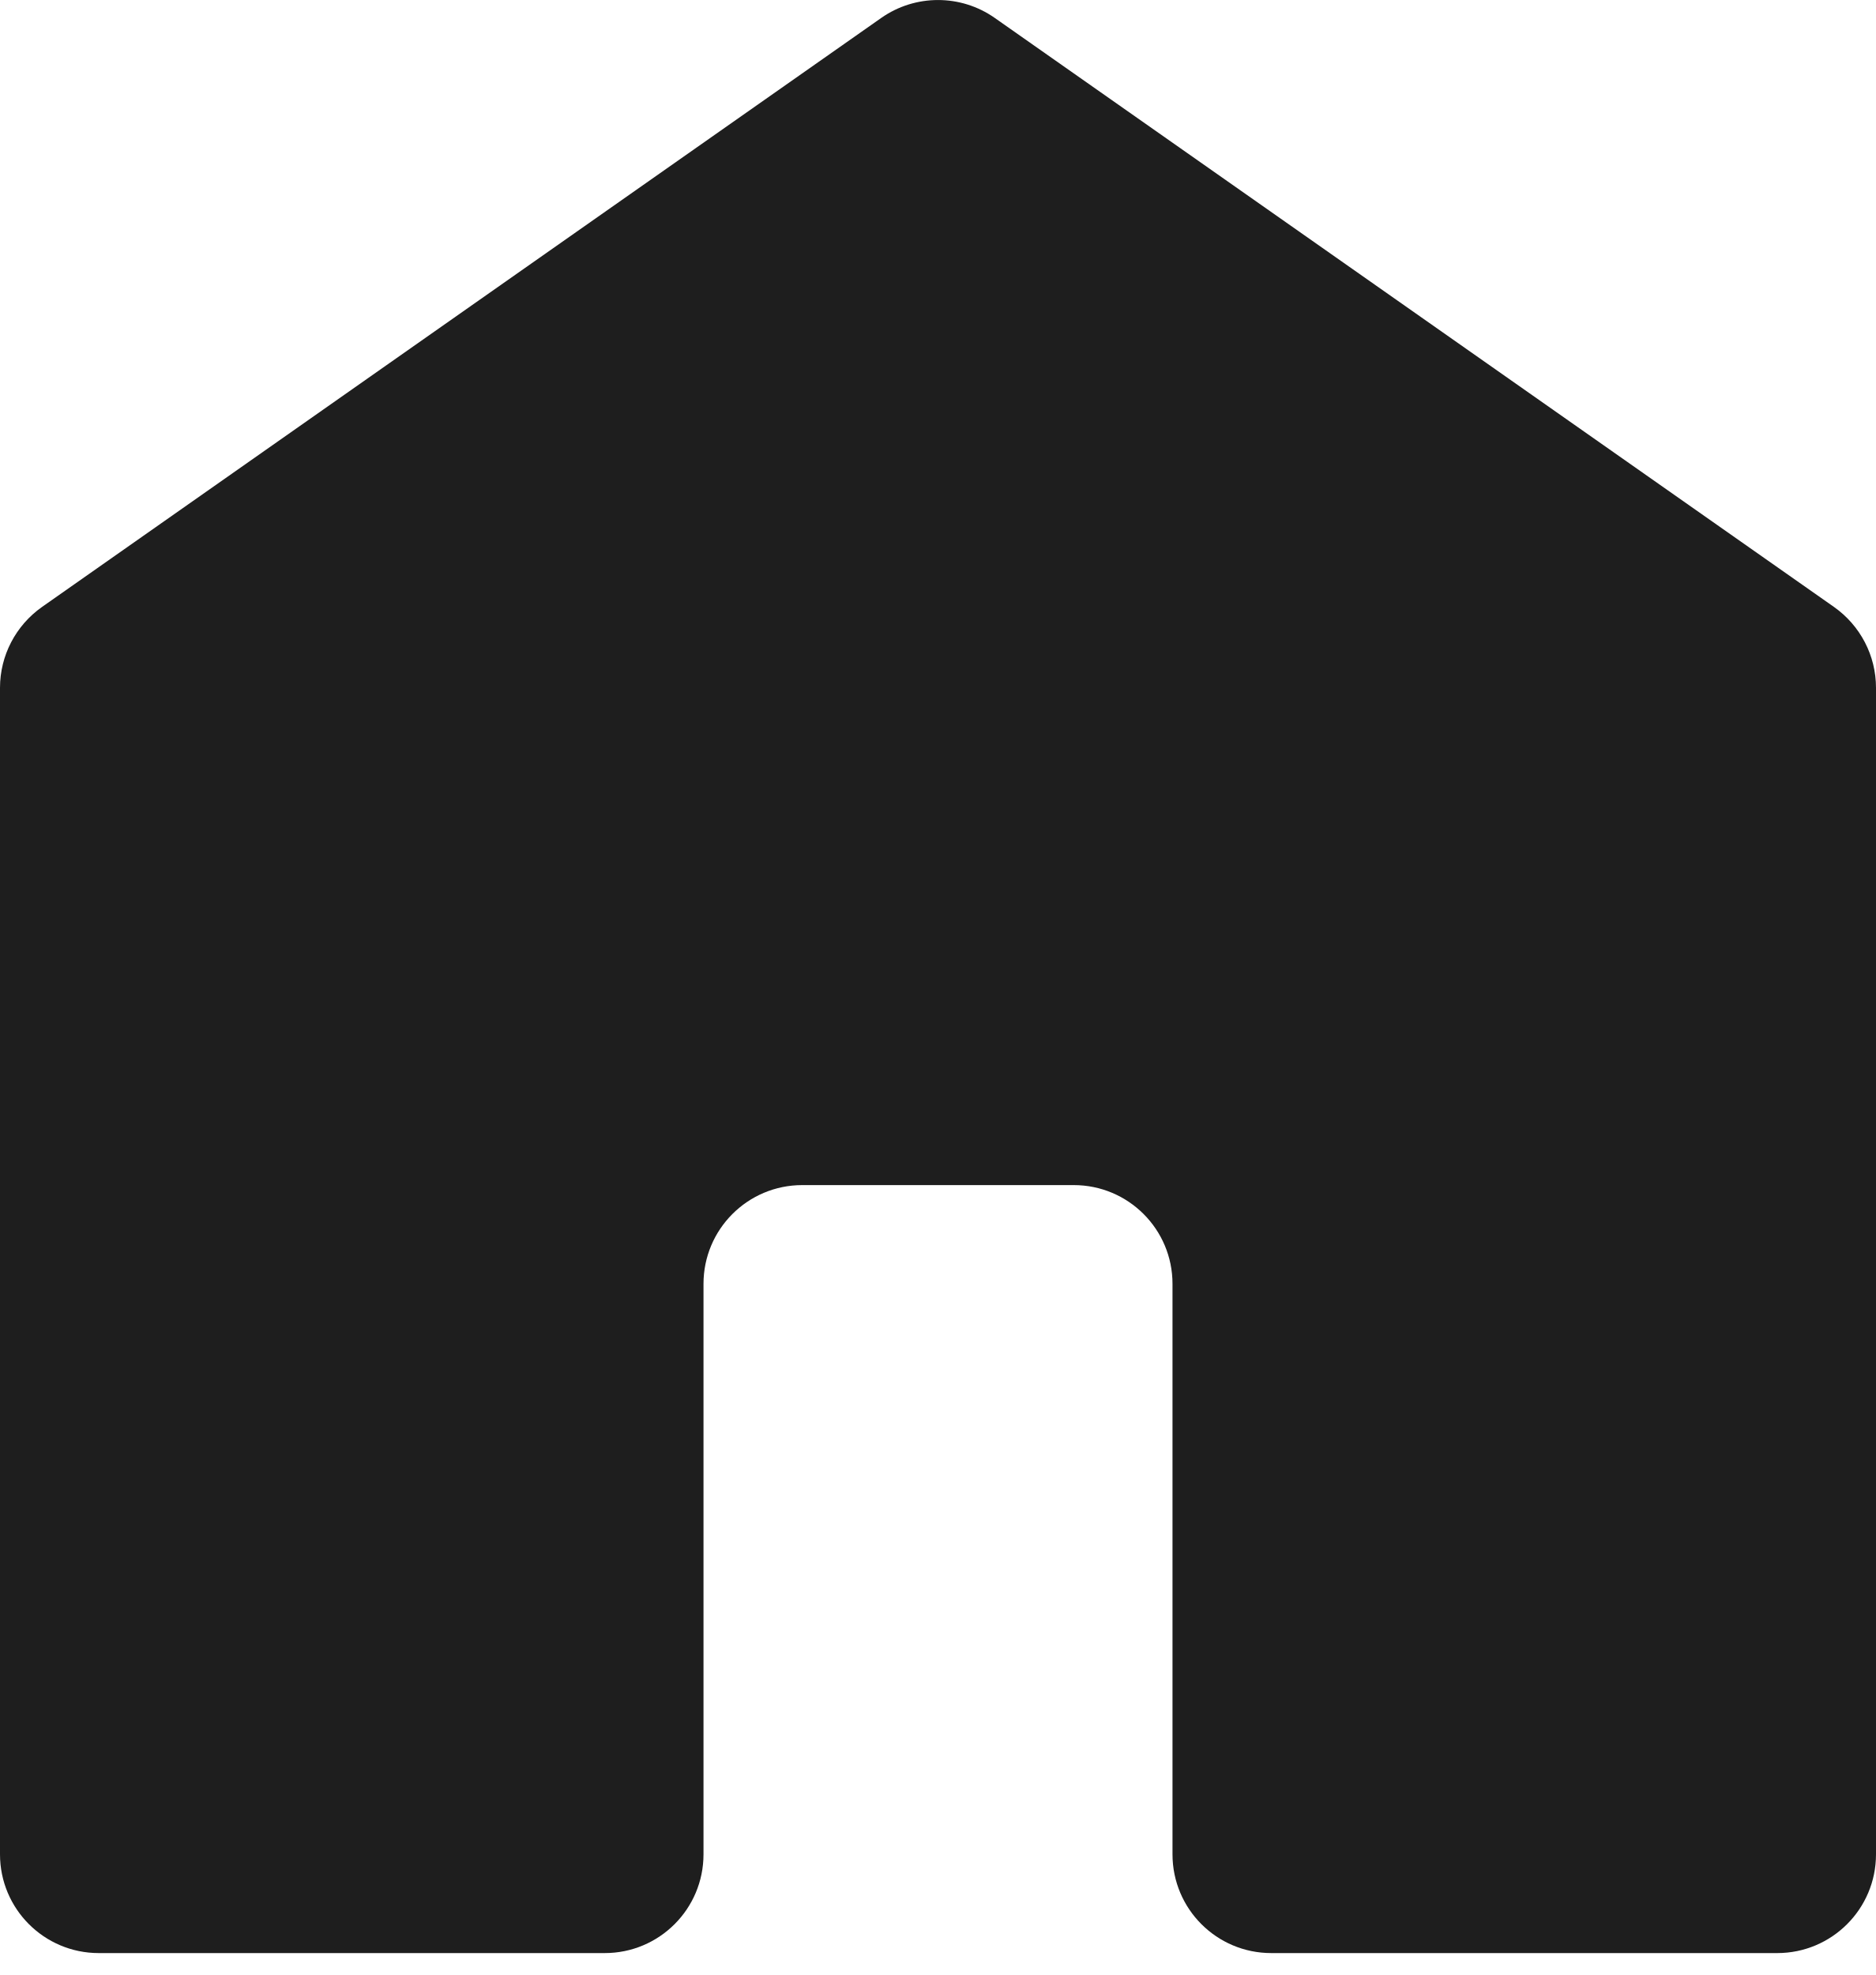
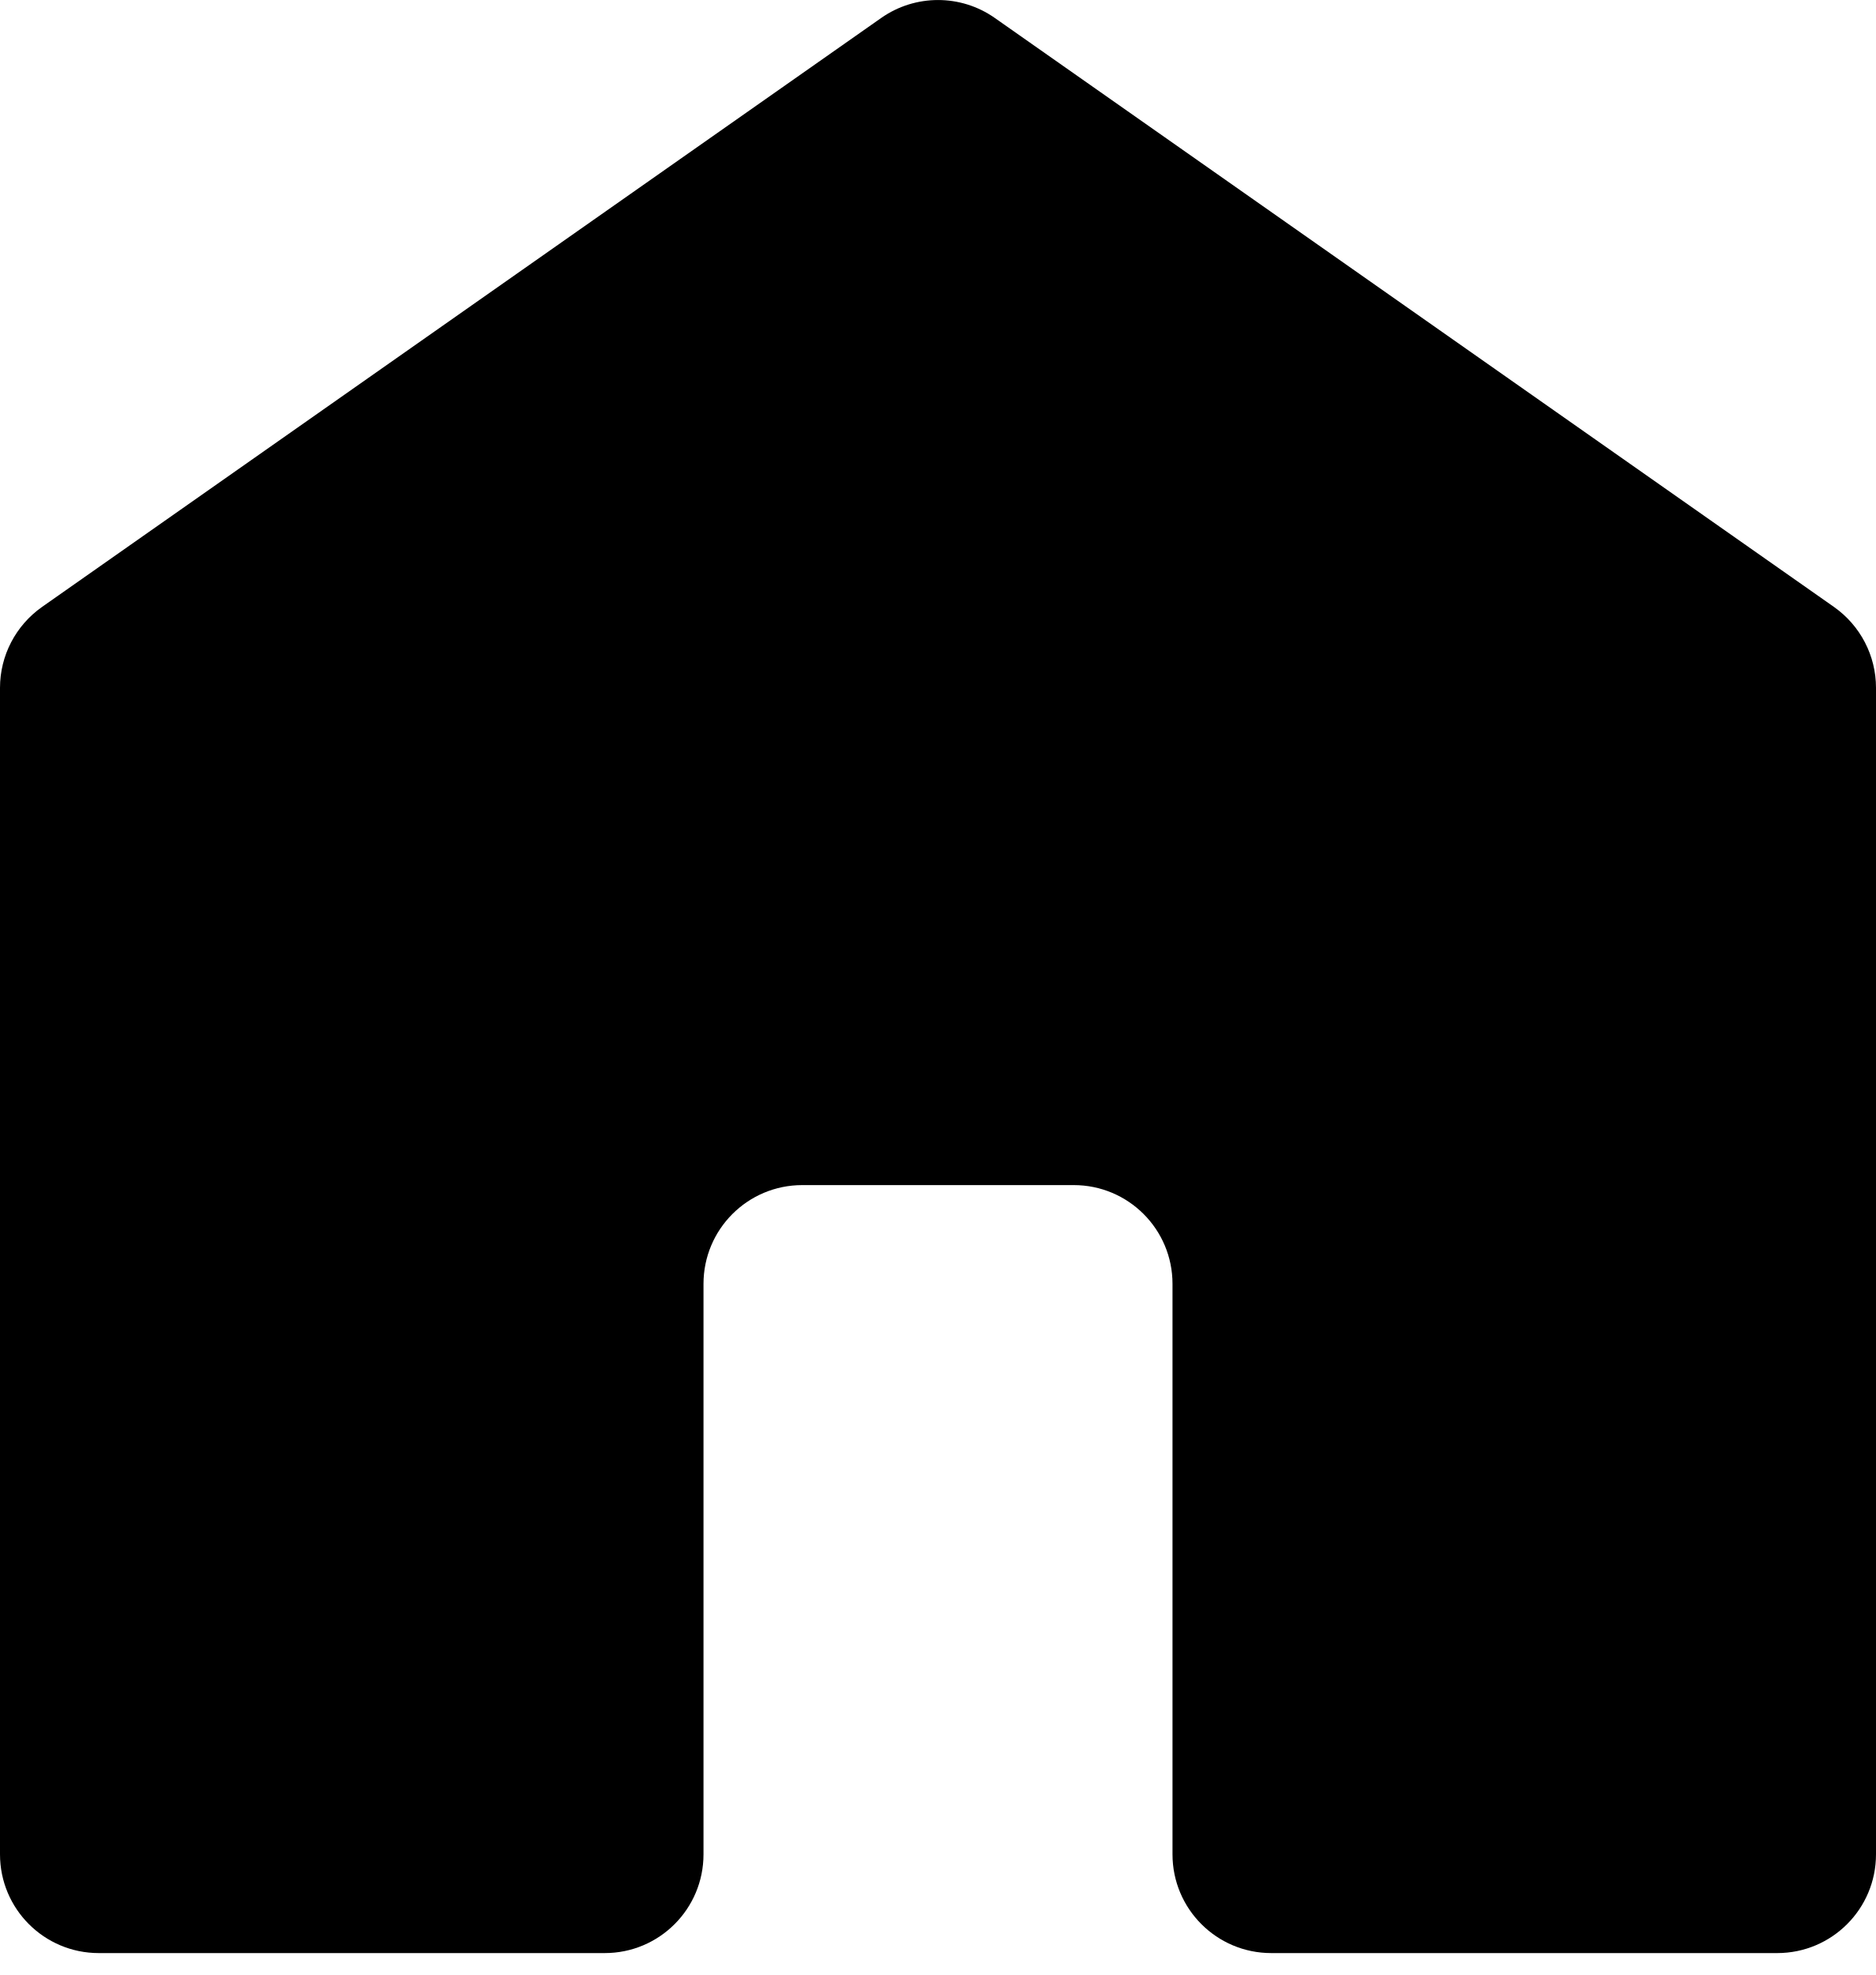
- <svg xmlns="http://www.w3.org/2000/svg" width="19" height="20" viewBox="0 0 19 20" fill="none">
-   <path d="M1 19.778C0.448 19.778 0 19.331 0 18.778V6.965C0 6.639 0.159 6.334 0.426 6.146L8.926 0.181C9.27 -0.06 9.73 -0.06 10.074 0.181L18.574 6.146C18.841 6.334 19 6.639 19 6.965V18.778C19 19.331 18.552 19.778 18 19.778H12.875C12.323 19.778 11.875 19.331 11.875 18.778V13.001C11.875 12.448 11.427 12.001 10.875 12.001H8.125C7.573 12.001 7.125 12.448 7.125 13.001V18.778C7.125 19.331 6.677 19.778 6.125 19.778H1Z" fill="#1E1E1E" />
+ <svg xmlns="http://www.w3.org/2000/svg" width="19" height="20" viewBox="0 0 19 20" fill="currentColor">
+   <path d="M1 19.778C0.448 19.778 0 19.331 0 18.778V6.965C0 6.639 0.159 6.334 0.426 6.146L8.926 0.181C9.27 -0.06 9.73 -0.06 10.074 0.181L18.574 6.146C18.841 6.334 19 6.639 19 6.965V18.778C19 19.331 18.552 19.778 18 19.778H12.875C12.323 19.778 11.875 19.331 11.875 18.778V13.001C11.875 12.448 11.427 12.001 10.875 12.001H8.125C7.573 12.001 7.125 12.448 7.125 13.001V18.778C7.125 19.331 6.677 19.778 6.125 19.778H1Z" />
</svg>
